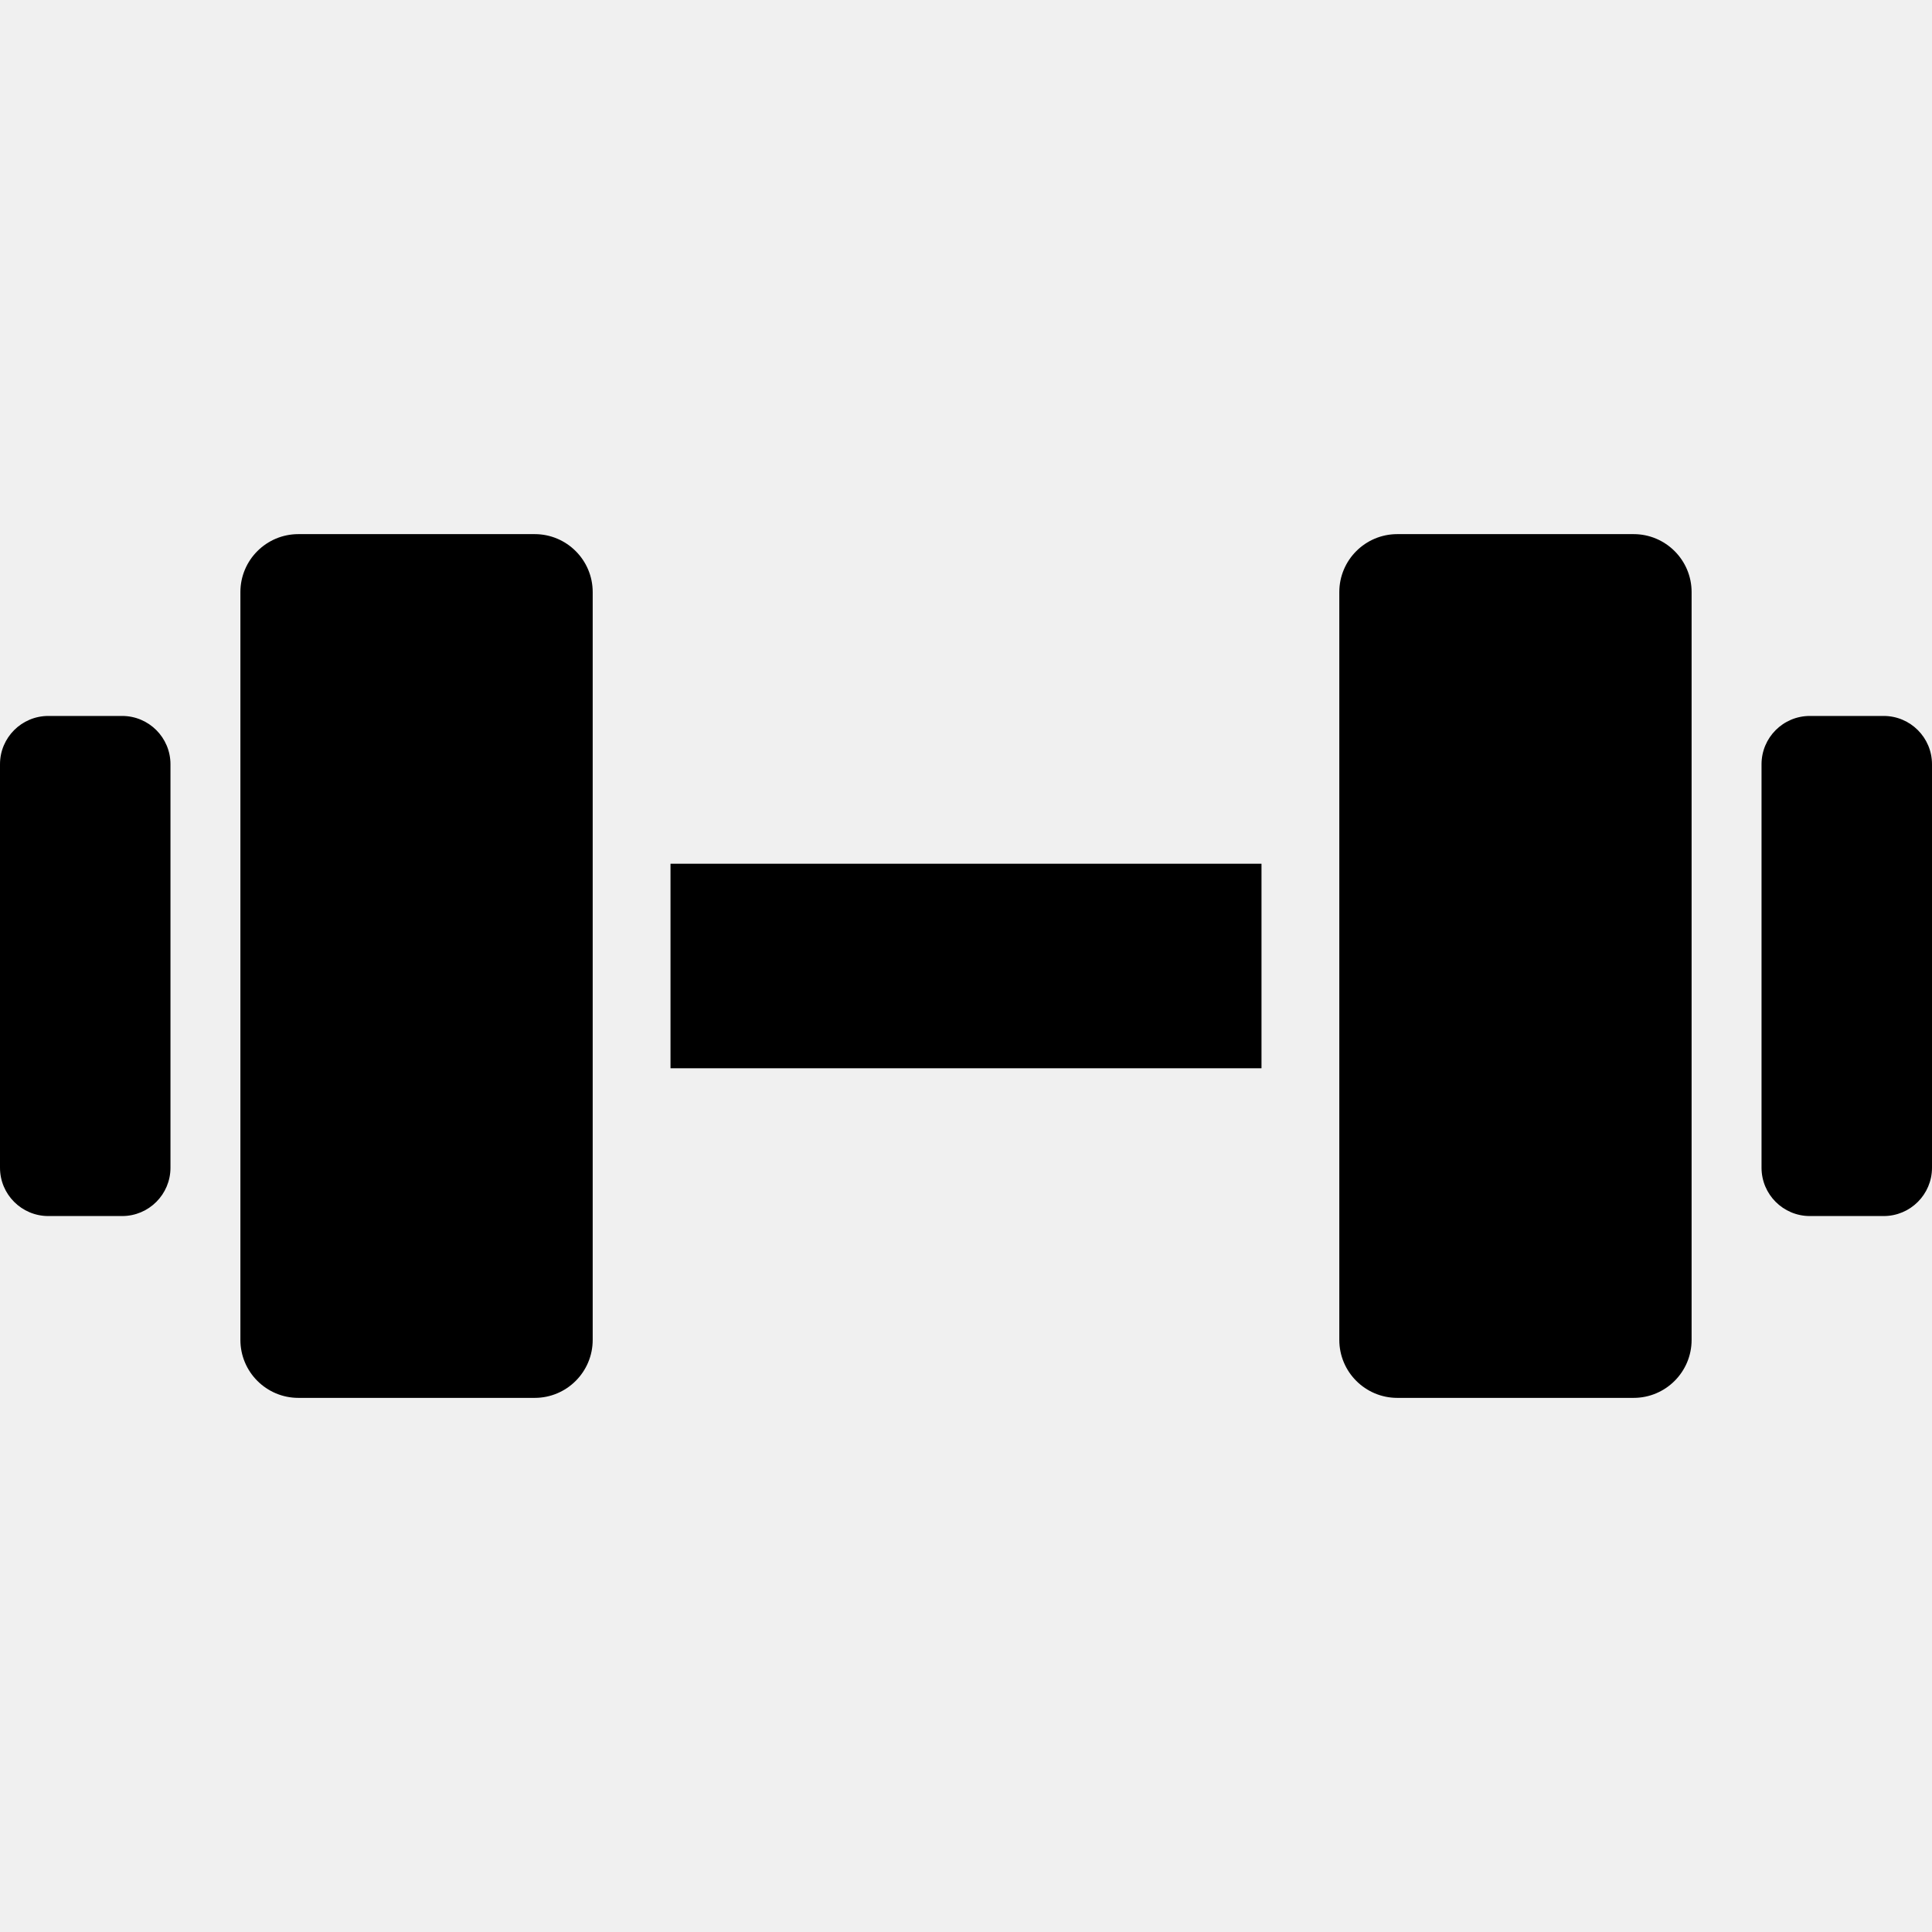
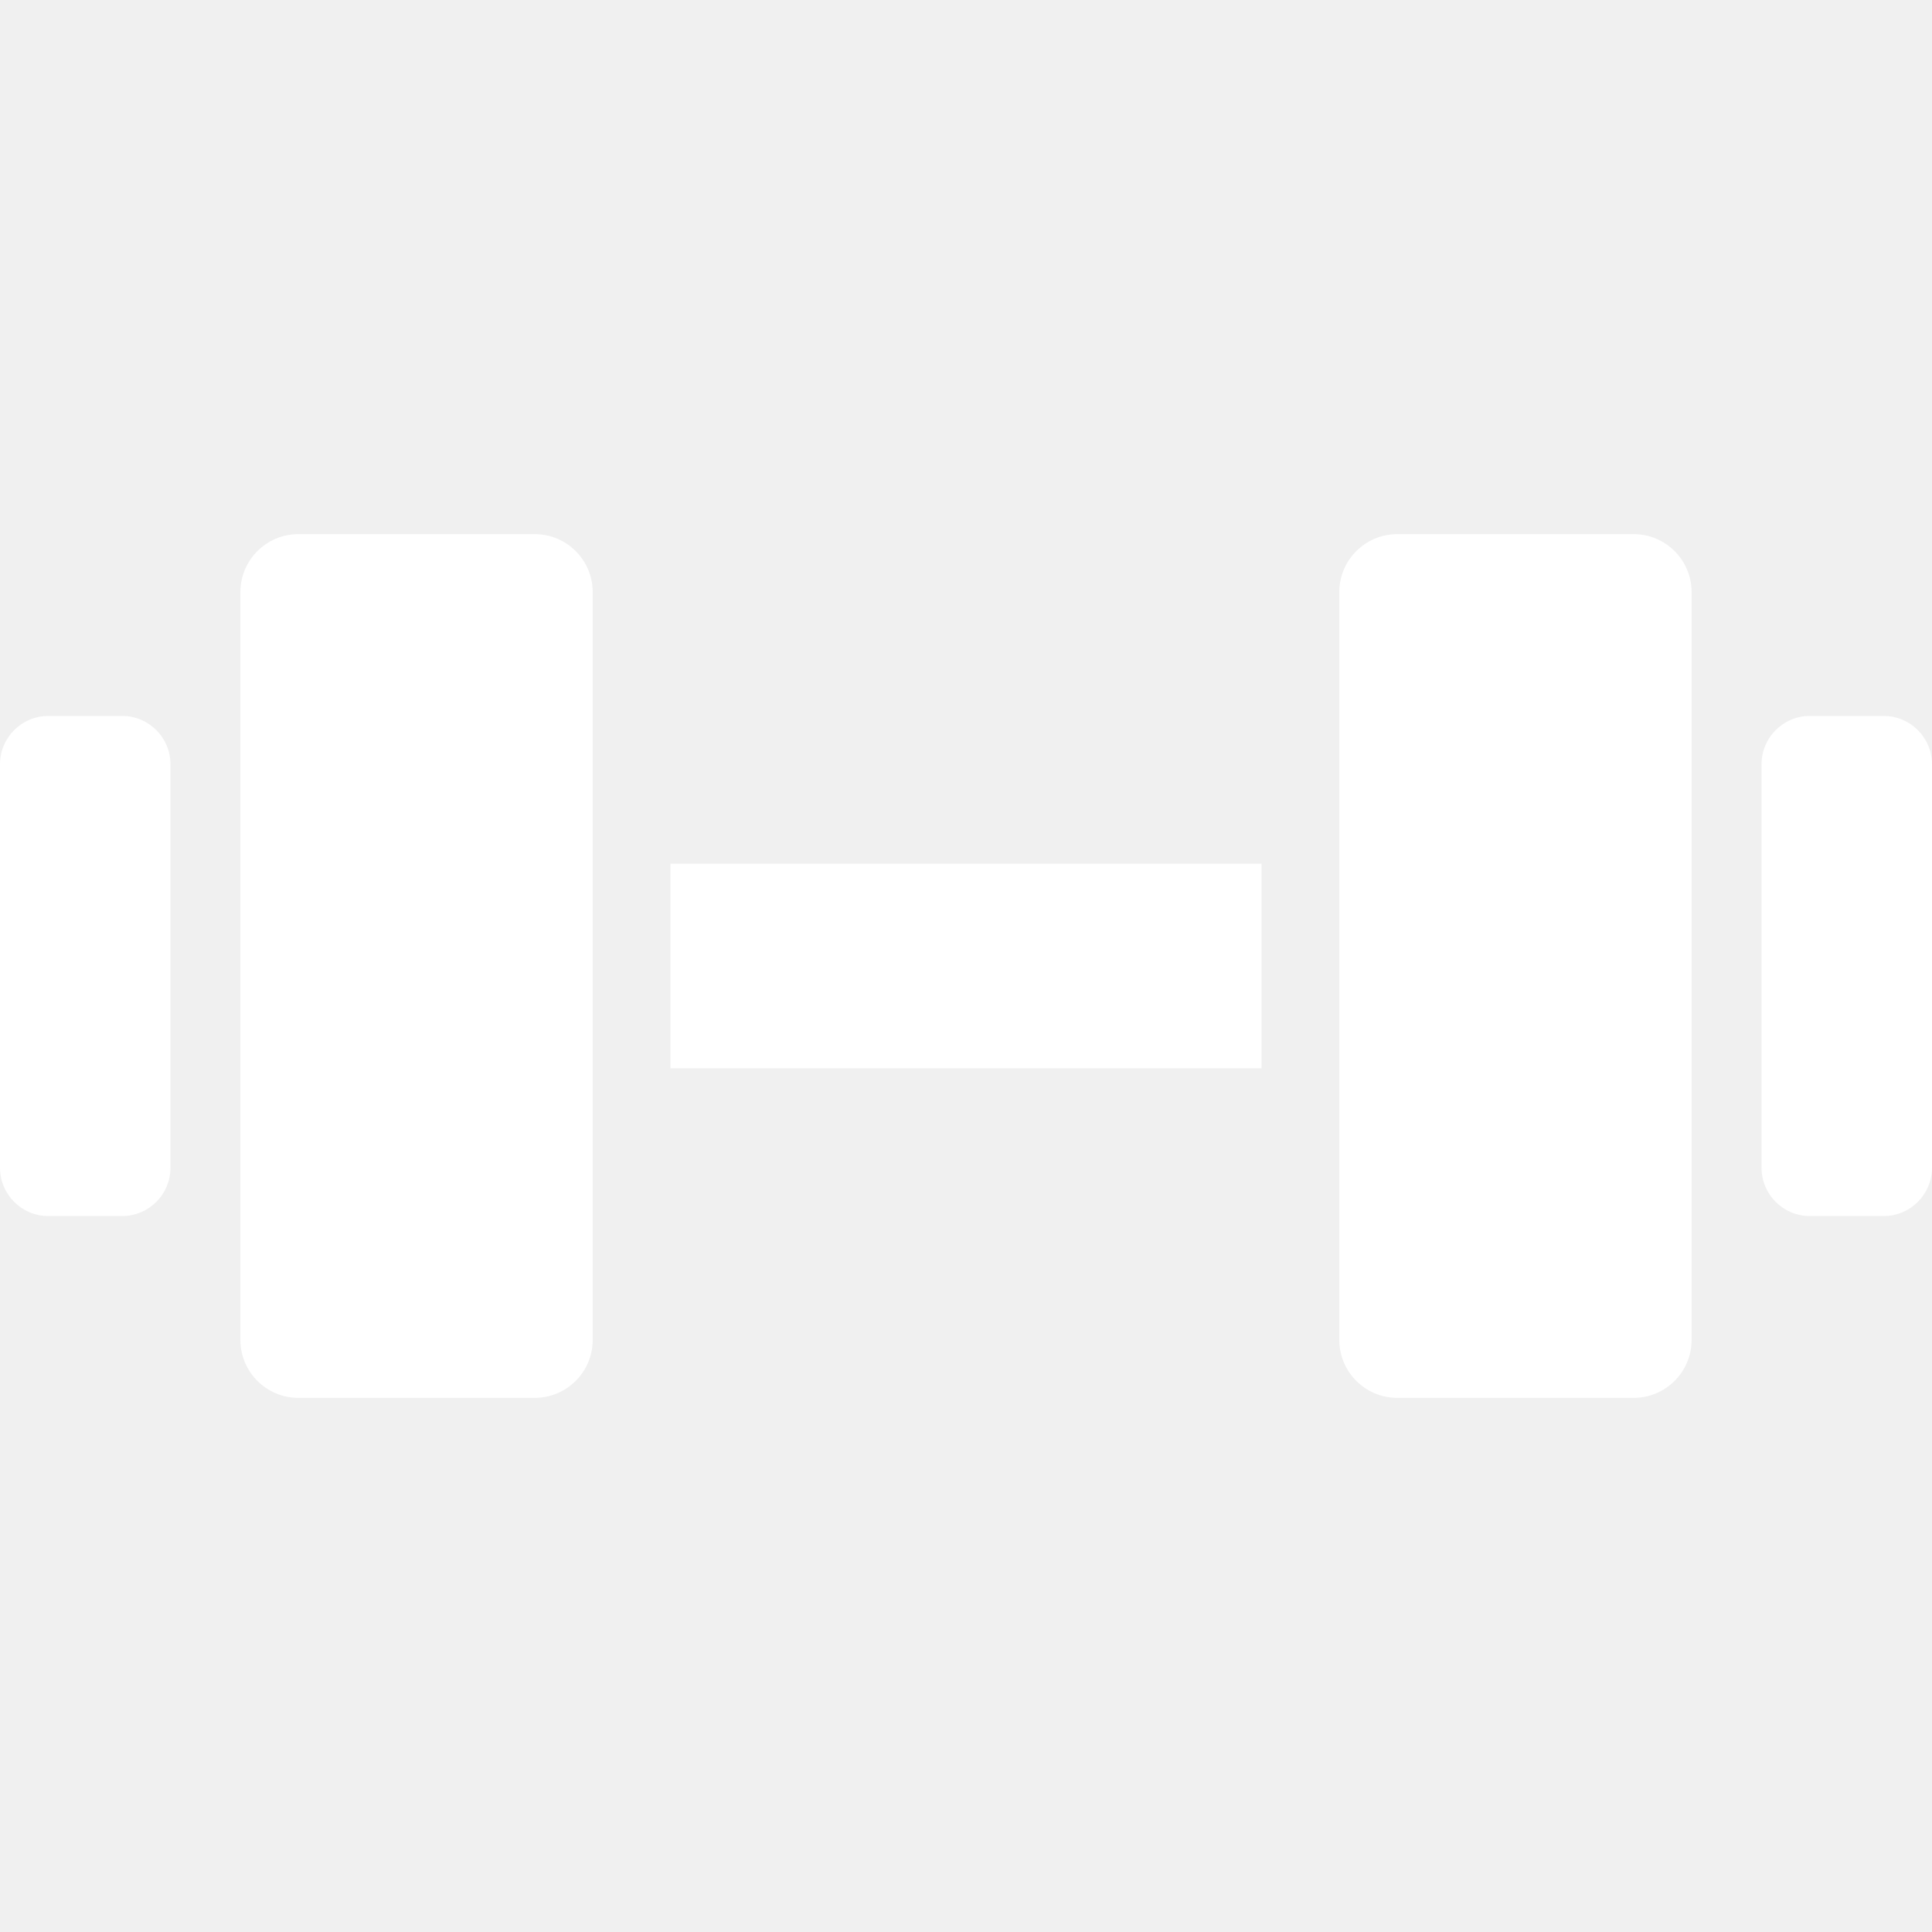
<svg xmlns="http://www.w3.org/2000/svg" xml:space="preserve" id="_x32_" version="1.1" viewBox="0 0 512 512">
-   <style>.st0{fill:#000}</style>
+   <style>.st0{fill:white}</style>
  <path d="M141.698 141.549H79.077c-8.488 0-15.37 6.882-15.37 15.362V355.09c0 8.479 6.882 15.362 15.37 15.362h62.622c8.489 0 15.371-6.883 15.371-15.362V156.911c0-8.48-6.883-15.362-15.372-15.362M32.374 189.734H12.803C5.736 189.734 0 195.47 0 202.537v106.925c0 7.068 5.736 12.803 12.803 12.803h19.571c7.067 0 12.803-5.736 12.803-12.803V202.537c0-7.067-5.736-12.803-12.803-12.803M177.69 228.894h156.62v54.212H177.69zM432.922 141.549h-62.621c-8.488 0-15.371 6.882-15.371 15.362V355.09c0 8.479 6.882 15.362 15.371 15.362h62.621c8.488 0 15.371-6.883 15.371-15.362V156.911c0-8.48-6.882-15.362-15.371-15.362M499.197 189.734h-19.57c-7.068 0-12.803 5.736-12.803 12.803v106.925c0 7.068 5.736 12.803 12.803 12.803h19.57c7.068 0 12.803-5.736 12.803-12.803V202.537c0-7.067-5.736-12.803-12.803-12.803" class="st0" />
</svg>
